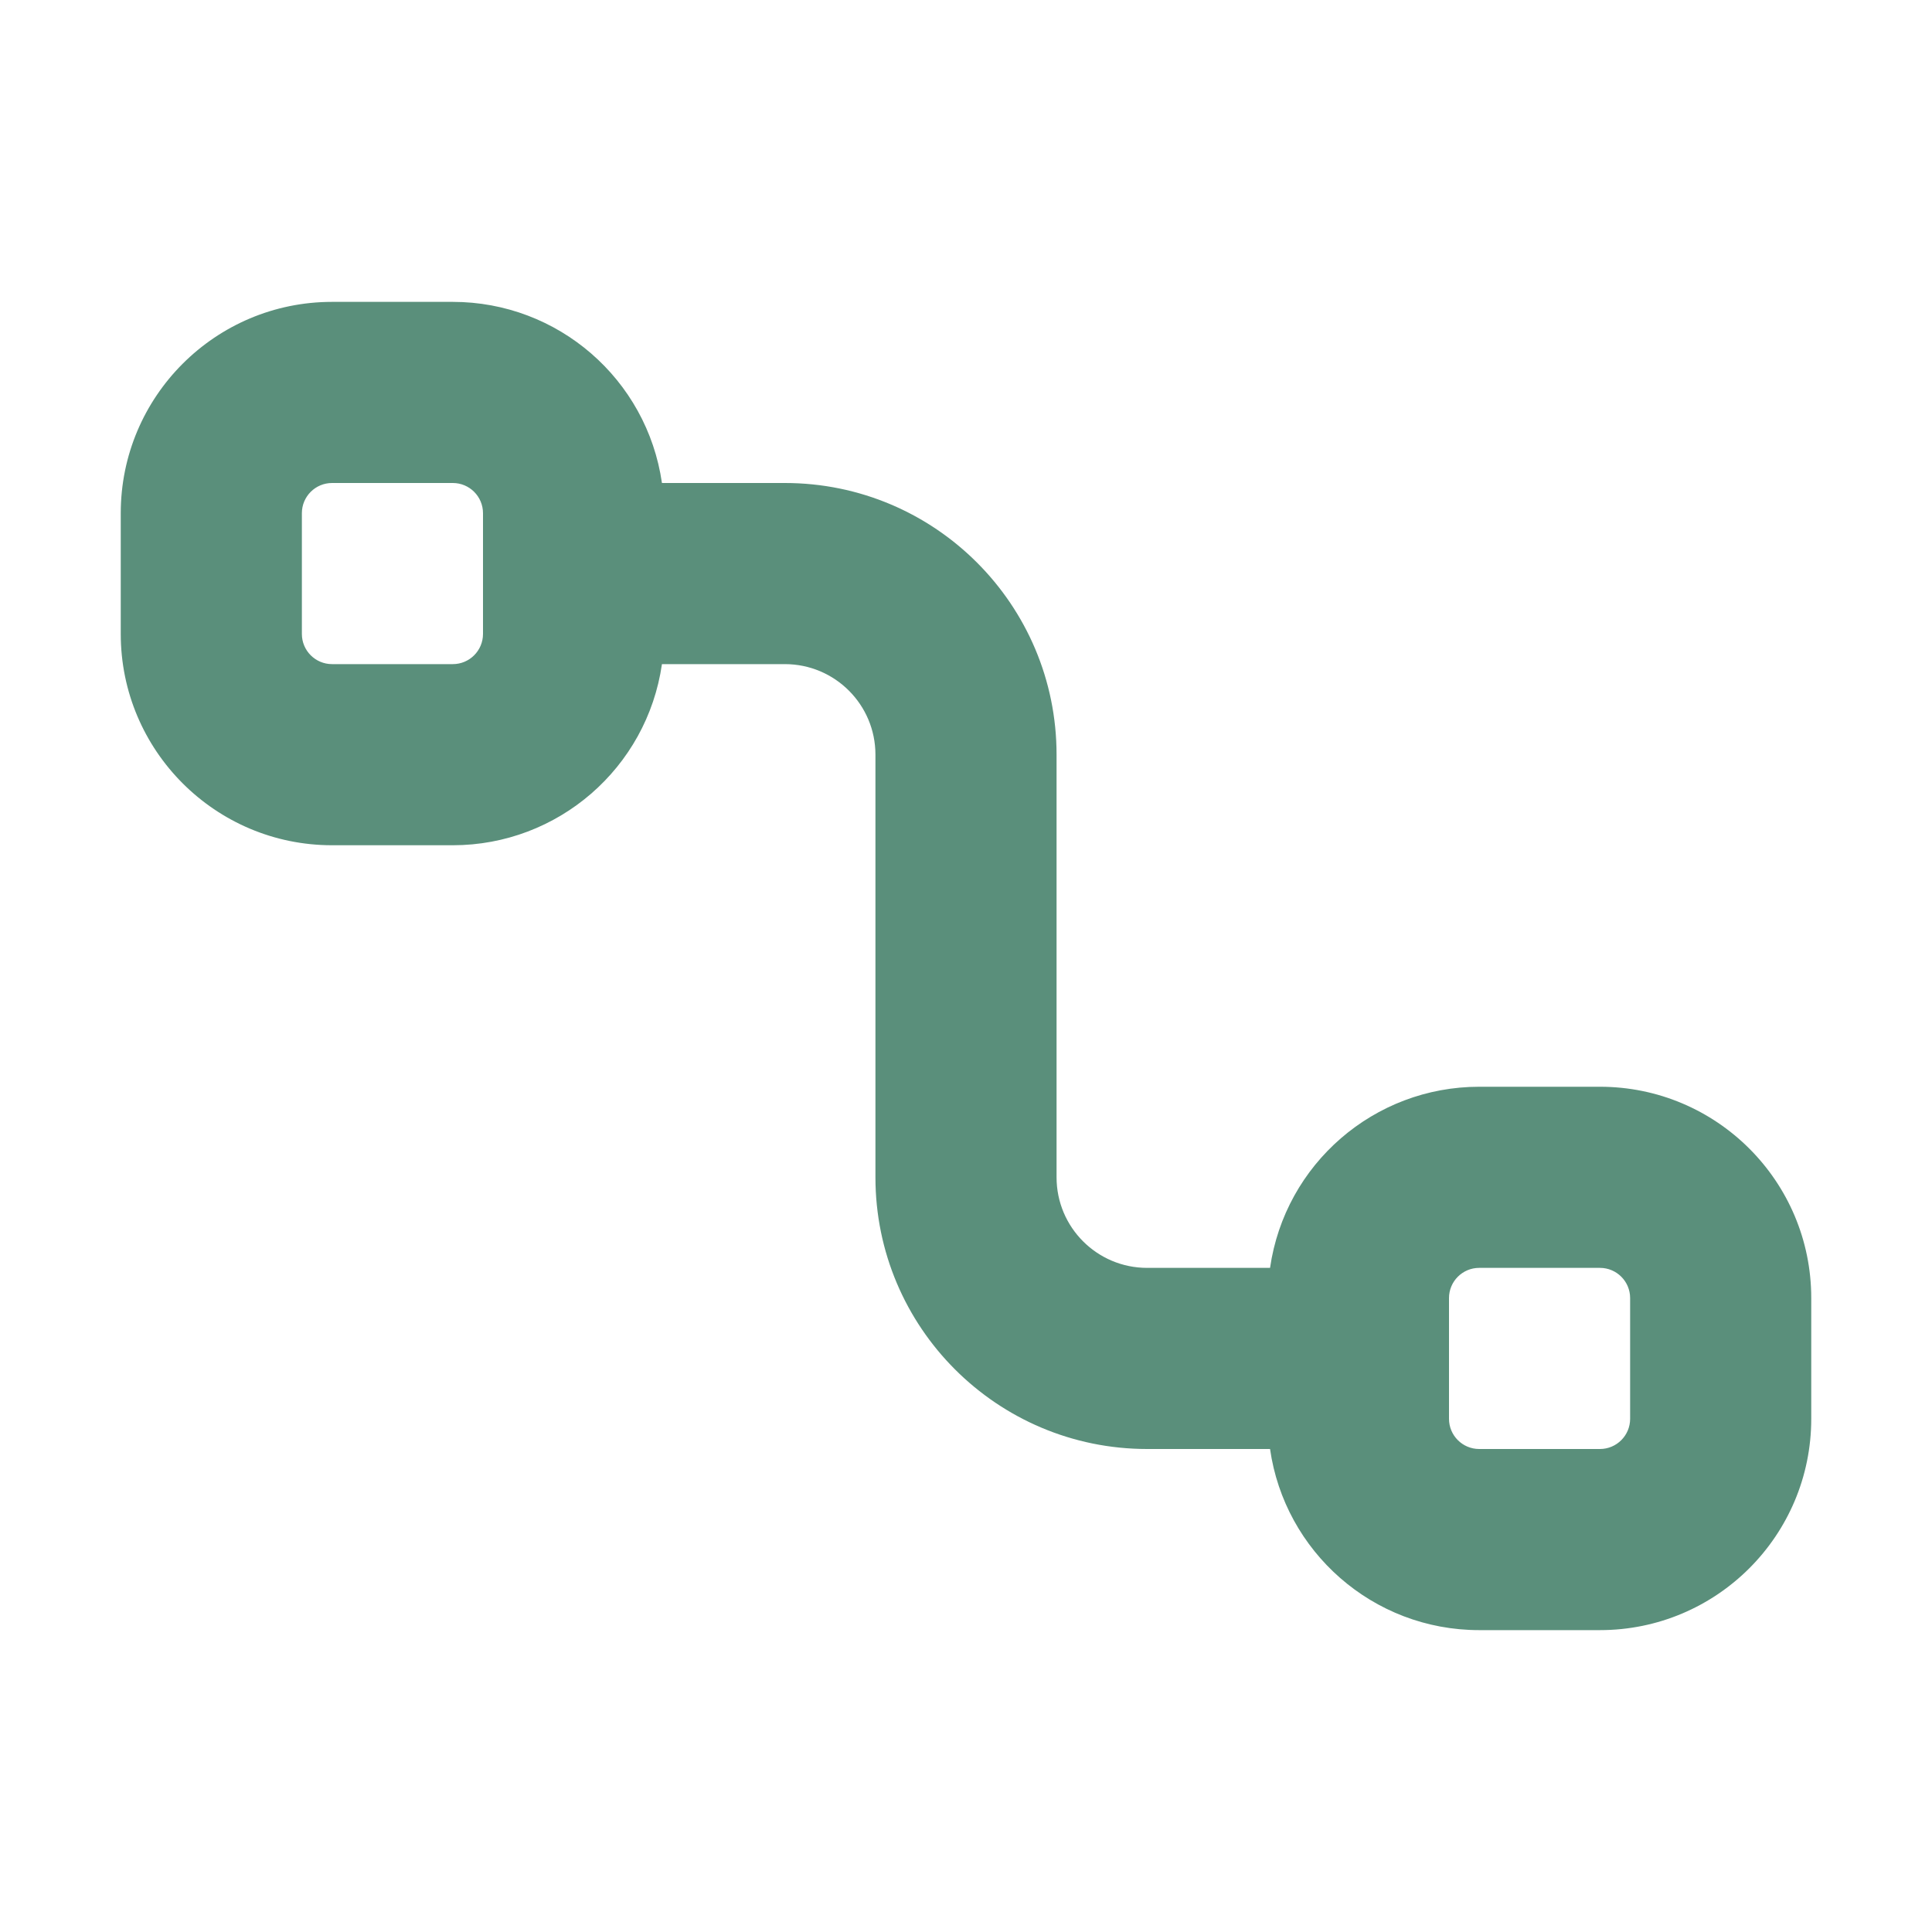
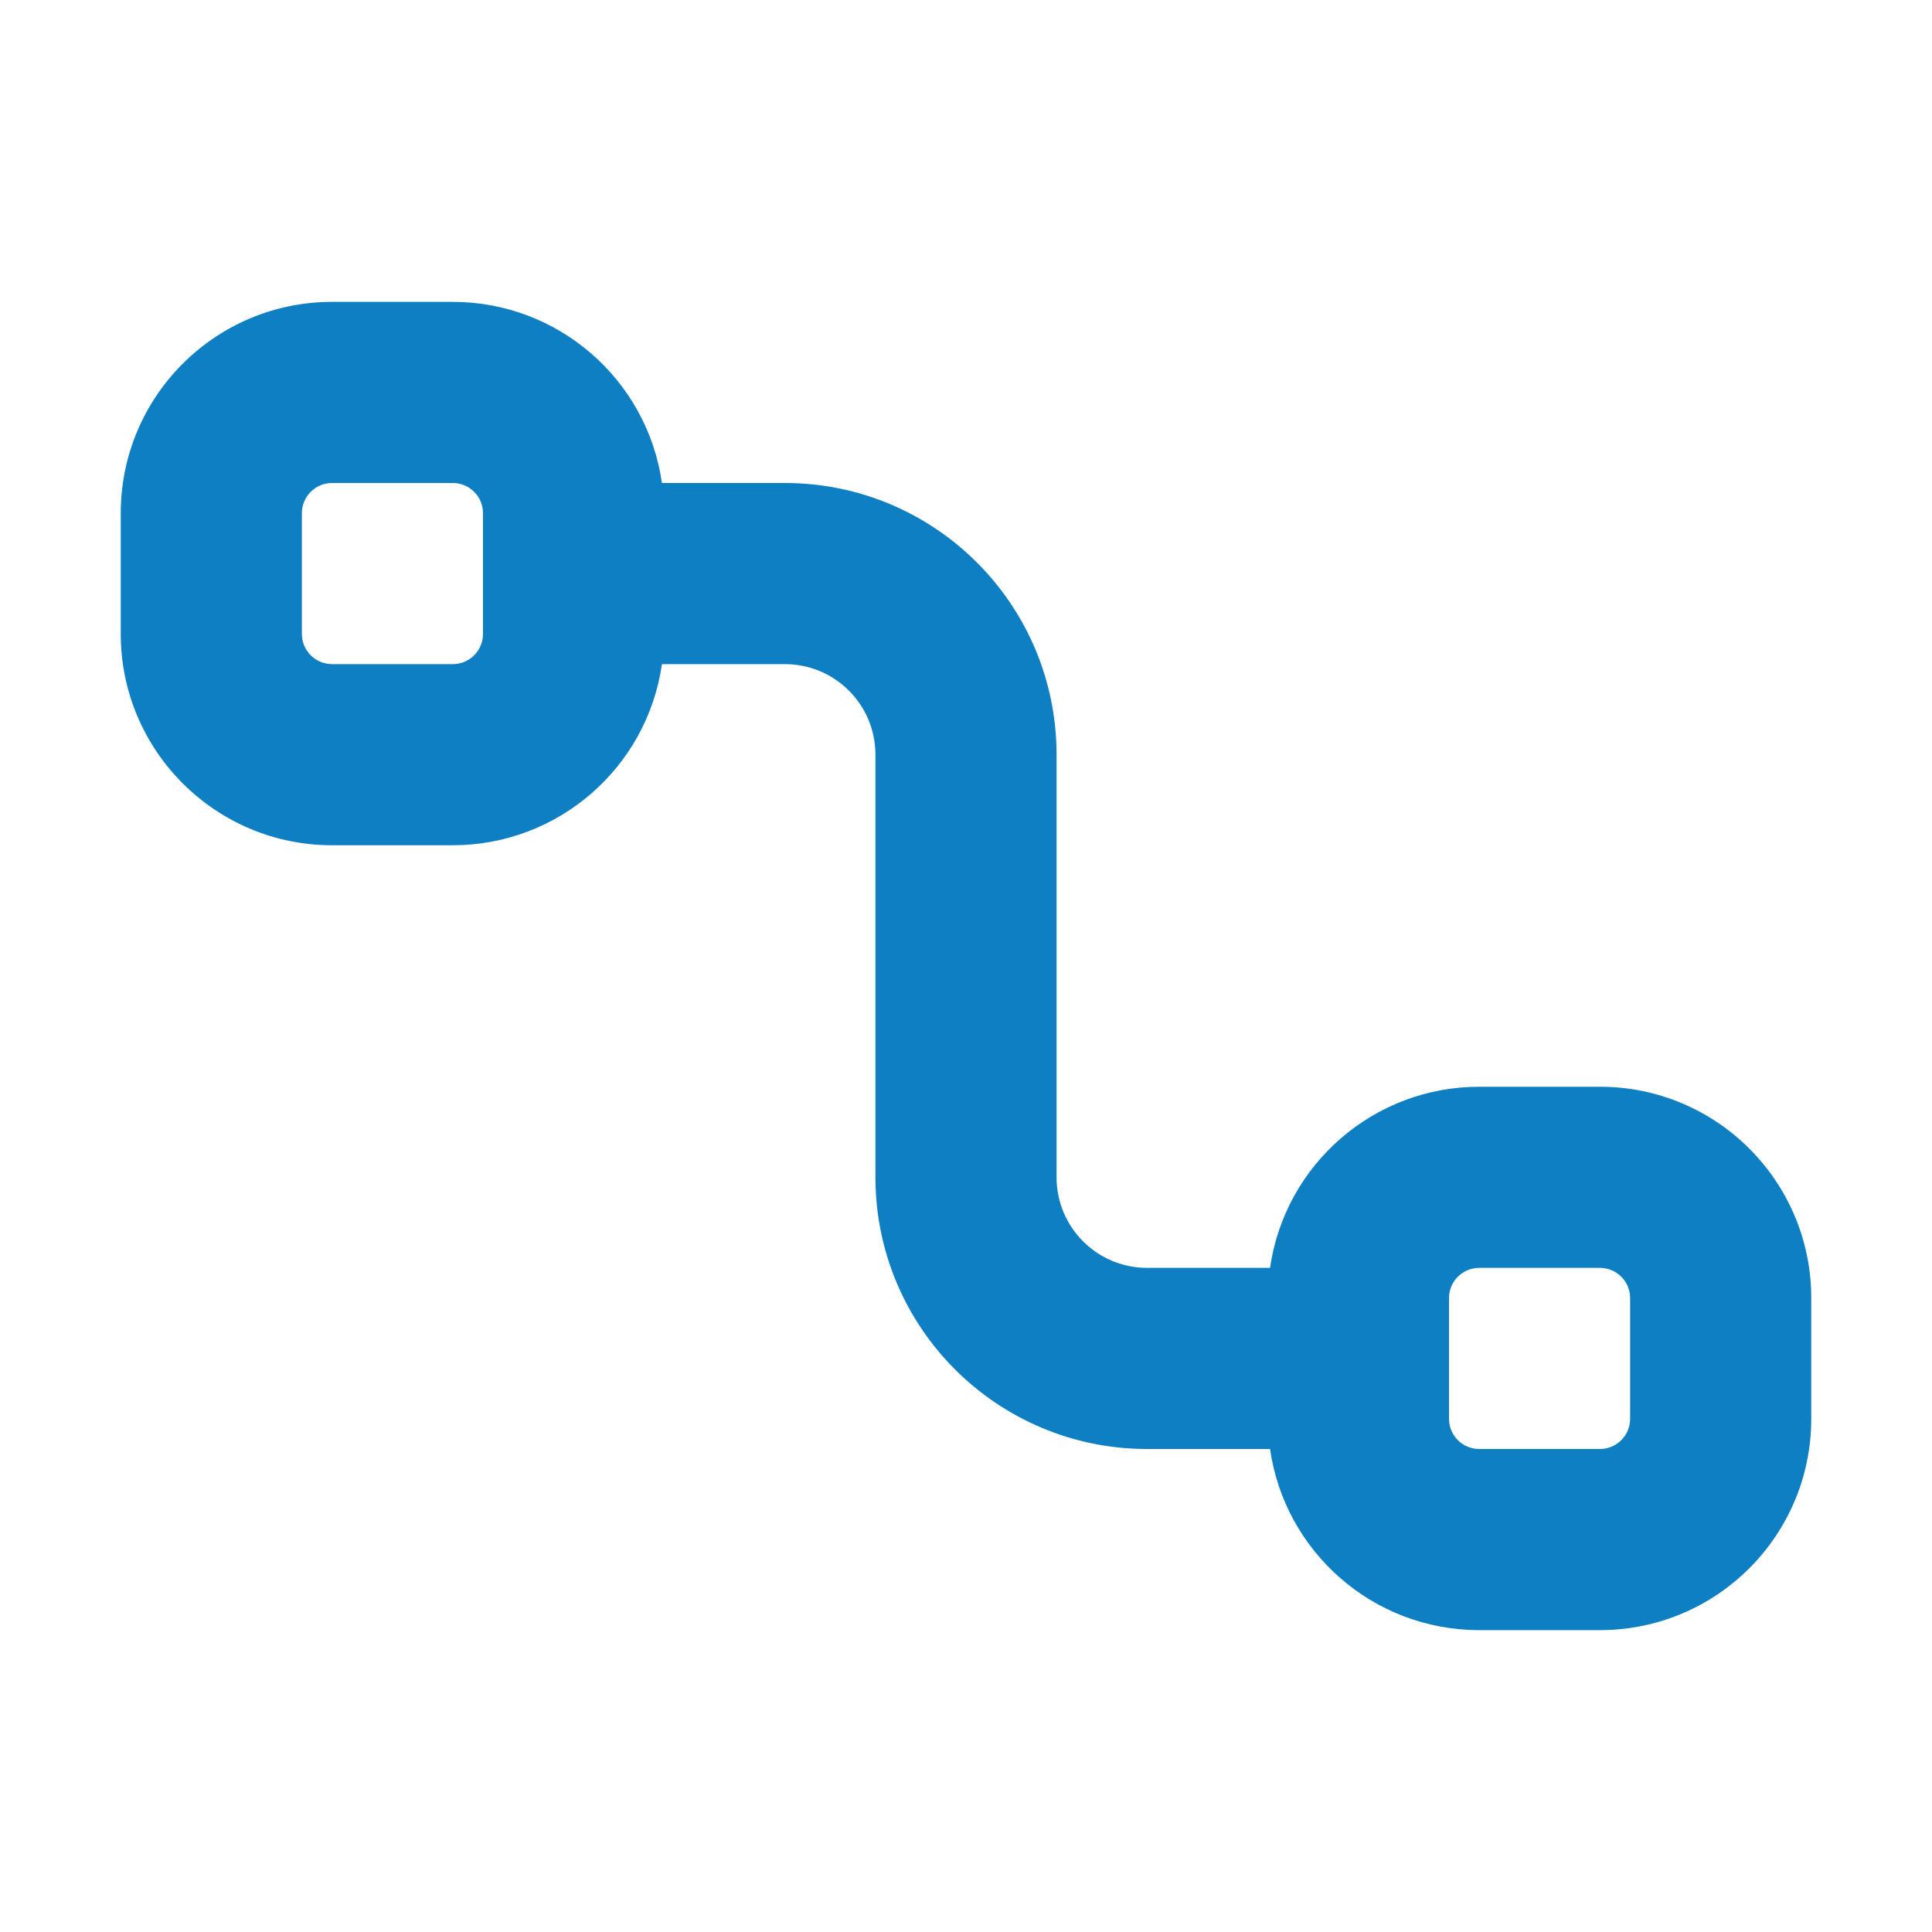
<svg xmlns="http://www.w3.org/2000/svg" width="16" height="16" fill="none" viewBox="0 0 16 16" version="1.1" id="svg1">
  <defs id="defs1" />
-   <path fill="currentColor" fill-rule="evenodd" d="M2.75 2.5A1.75 1.75 0 001 4.25v1C1 6.216 1.784 7 2.75 7h1a1.75 1.75 0 001.732-1.5H6.5a.75.75 0 01.75.75v3.5A2.25 2.25 0 009.5 12h1.018c.121.848.85 1.5 1.732 1.5h1A1.75 1.75 0 0015 11.75v-1A1.75 1.75 0 0013.25 9h-1a1.75 1.75 0 00-1.732 1.5H9.5a.75.75 0 01-.75-.75v-3.5A2.25 2.25 0 006.5 4H5.482A1.75 1.75 0 003.75 2.5h-1zM2.5 4.25A.25.25 0 012.75 4h1a.25.25 0 01.25.25v1a.25.25 0 01-.25.25h-1a.25.25 0 01-.25-.25v-1zm9.75 6.25a.25.25 0 00-.25.25v1c0 .138.112.25.25.25h1a.25.25 0 00.25-.25v-1a.25.25 0 00-.25-.25h-1z" clip-rule="evenodd" id="path1" style="fill:#5a8f7b;fill-opacity:1" />
+   <path fill="currentColor" fill-rule="evenodd" d="M2.75 2.5A1.75 1.75 0 001 4.25v1C1 6.216 1.784 7 2.75 7h1a1.75 1.75 0 001.732-1.5H6.5a.75.75 0 01.75.75v3.5A2.25 2.25 0 009.5 12h1.018c.121.848.85 1.5 1.732 1.5h1A1.75 1.75 0 0015 11.75v-1A1.75 1.75 0 0013.25 9h-1a1.75 1.75 0 00-1.732 1.5H9.5a.75.75 0 01-.75-.75v-3.5A2.25 2.25 0 006.5 4H5.482A1.75 1.75 0 003.75 2.5h-1zM2.5 4.25A.25.25 0 012.75 4h1a.25.25 0 01.25.25v1a.25.25 0 01-.25.25h-1a.25.25 0 01-.25-.25v-1zm9.75 6.25a.25.25 0 00-.25.25v1c0 .138.112.25.25.25h1a.25.25 0 00.25-.25v-1a.25.25 0 00-.25-.25h-1z" clip-rule="evenodd" id="path1" style="fill:#0d7fc2;fill-opacity:1" />
</svg>
